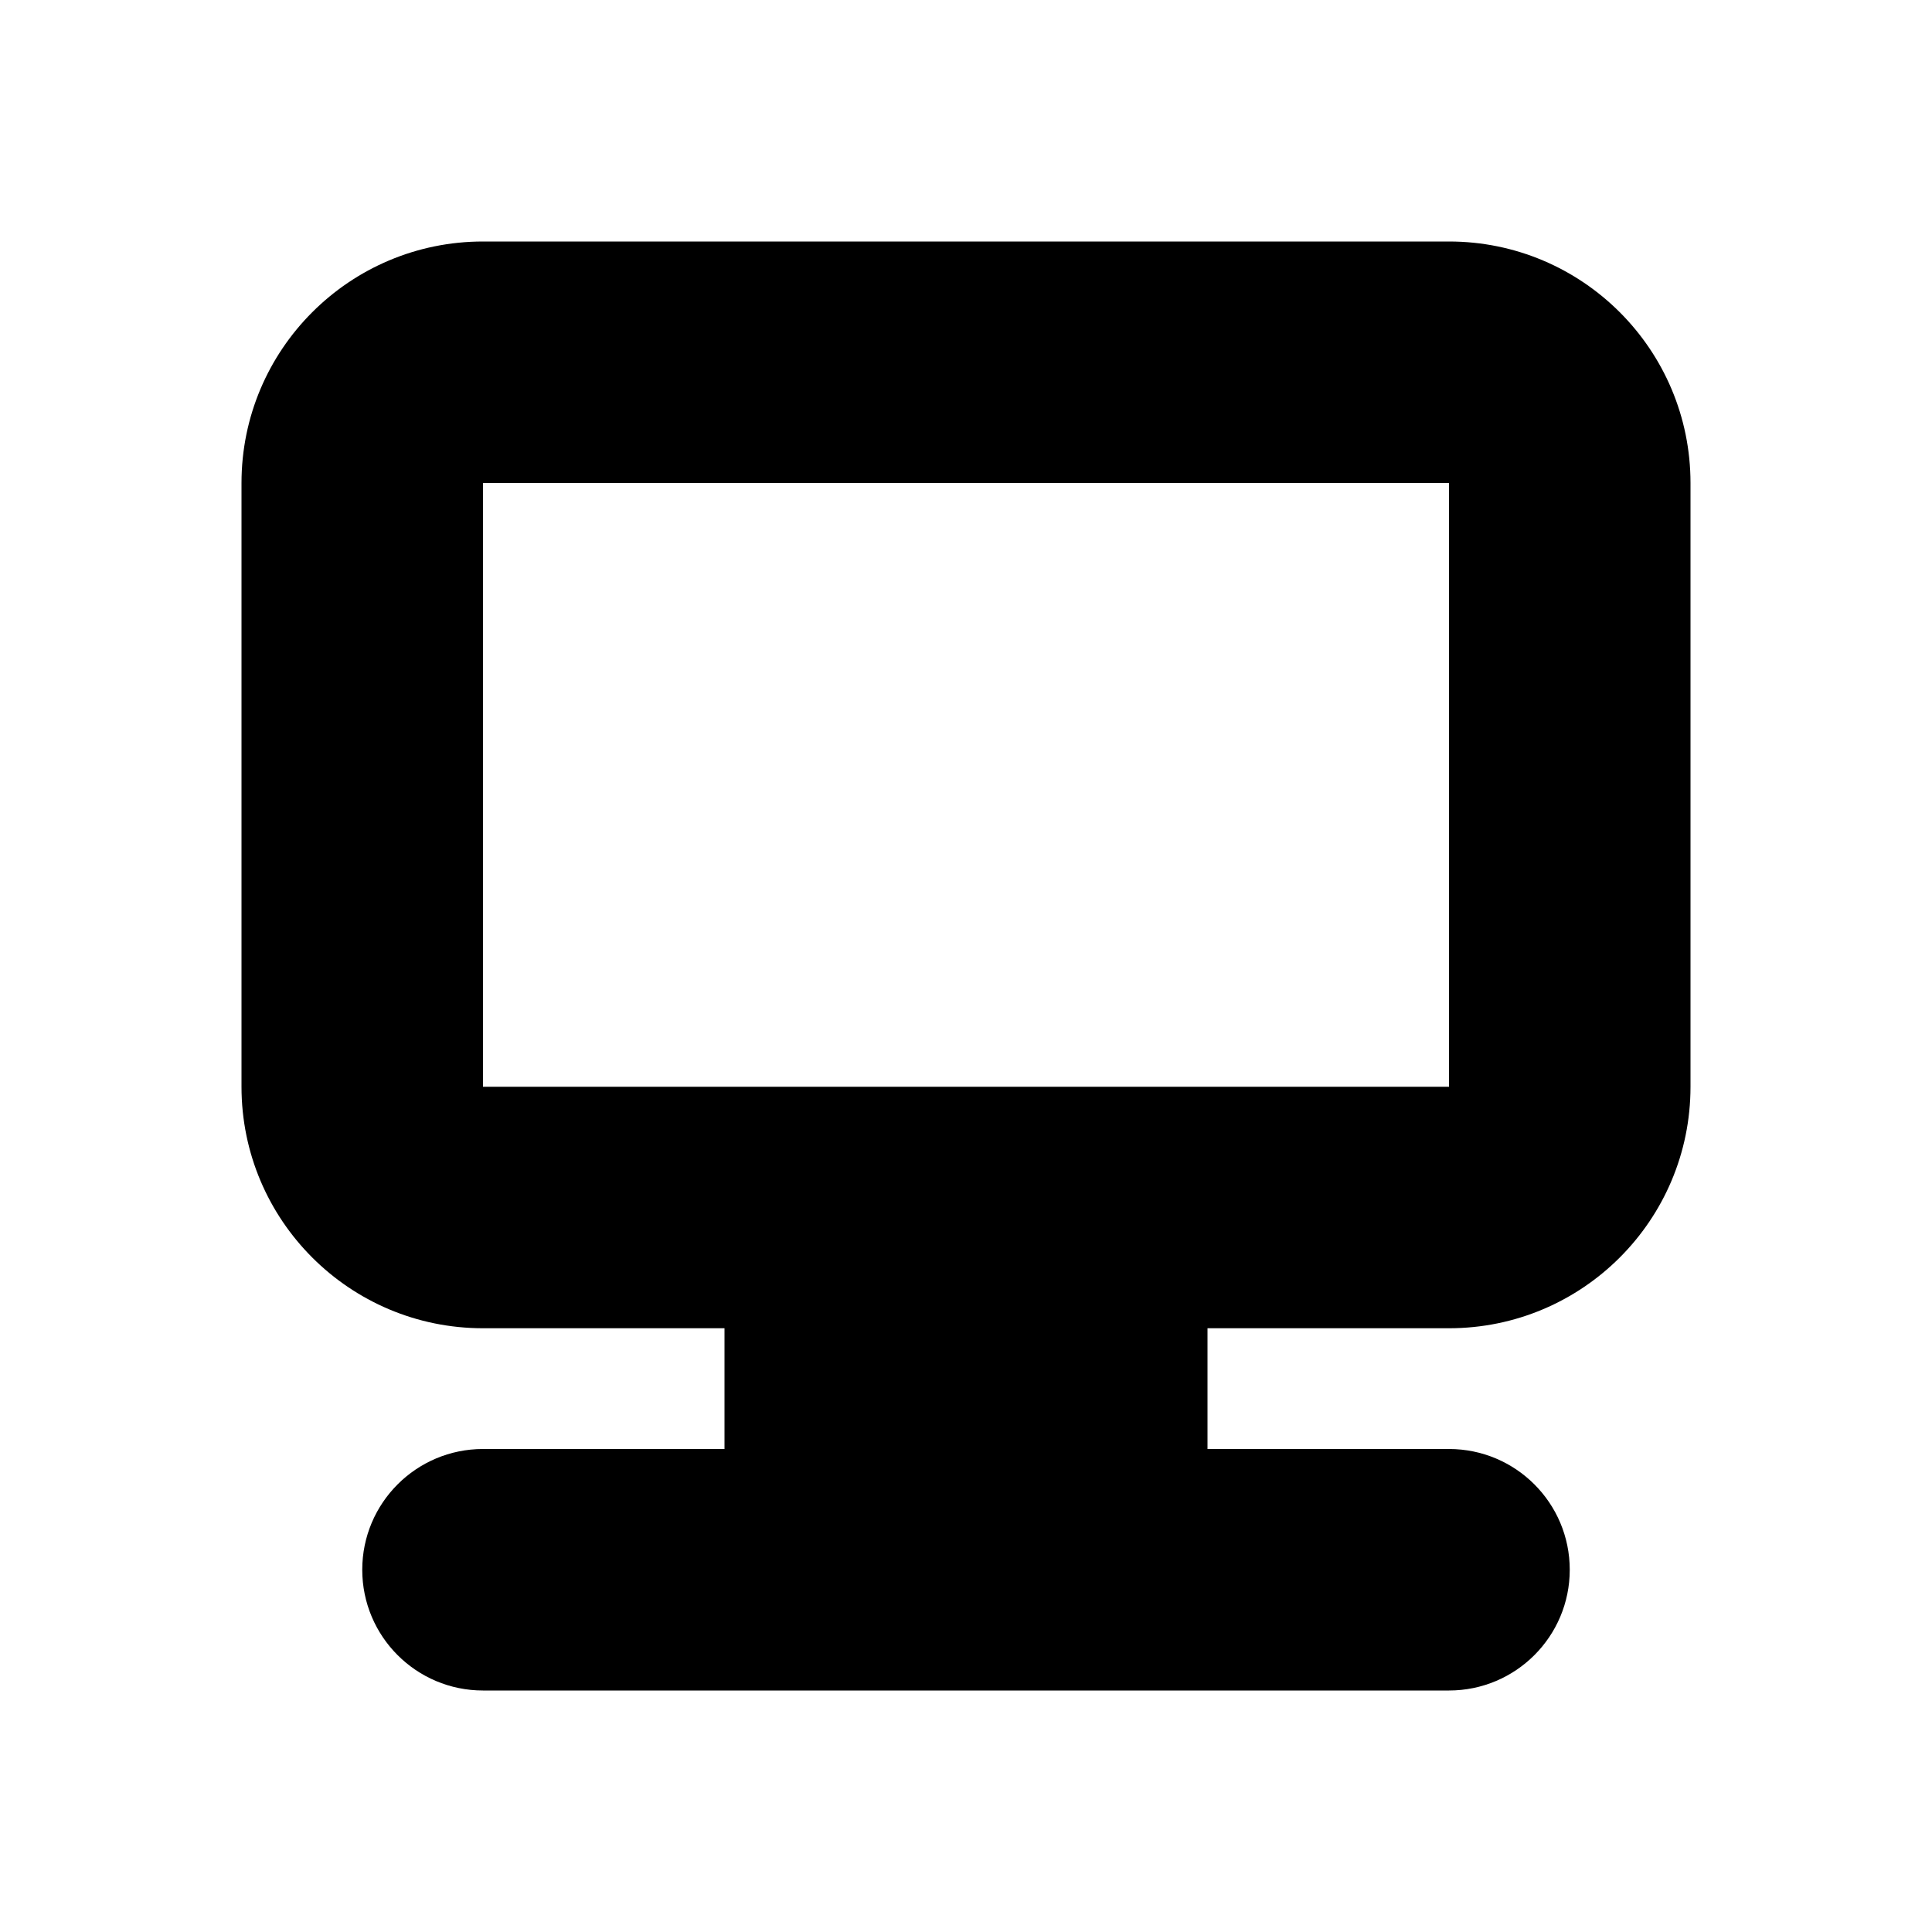
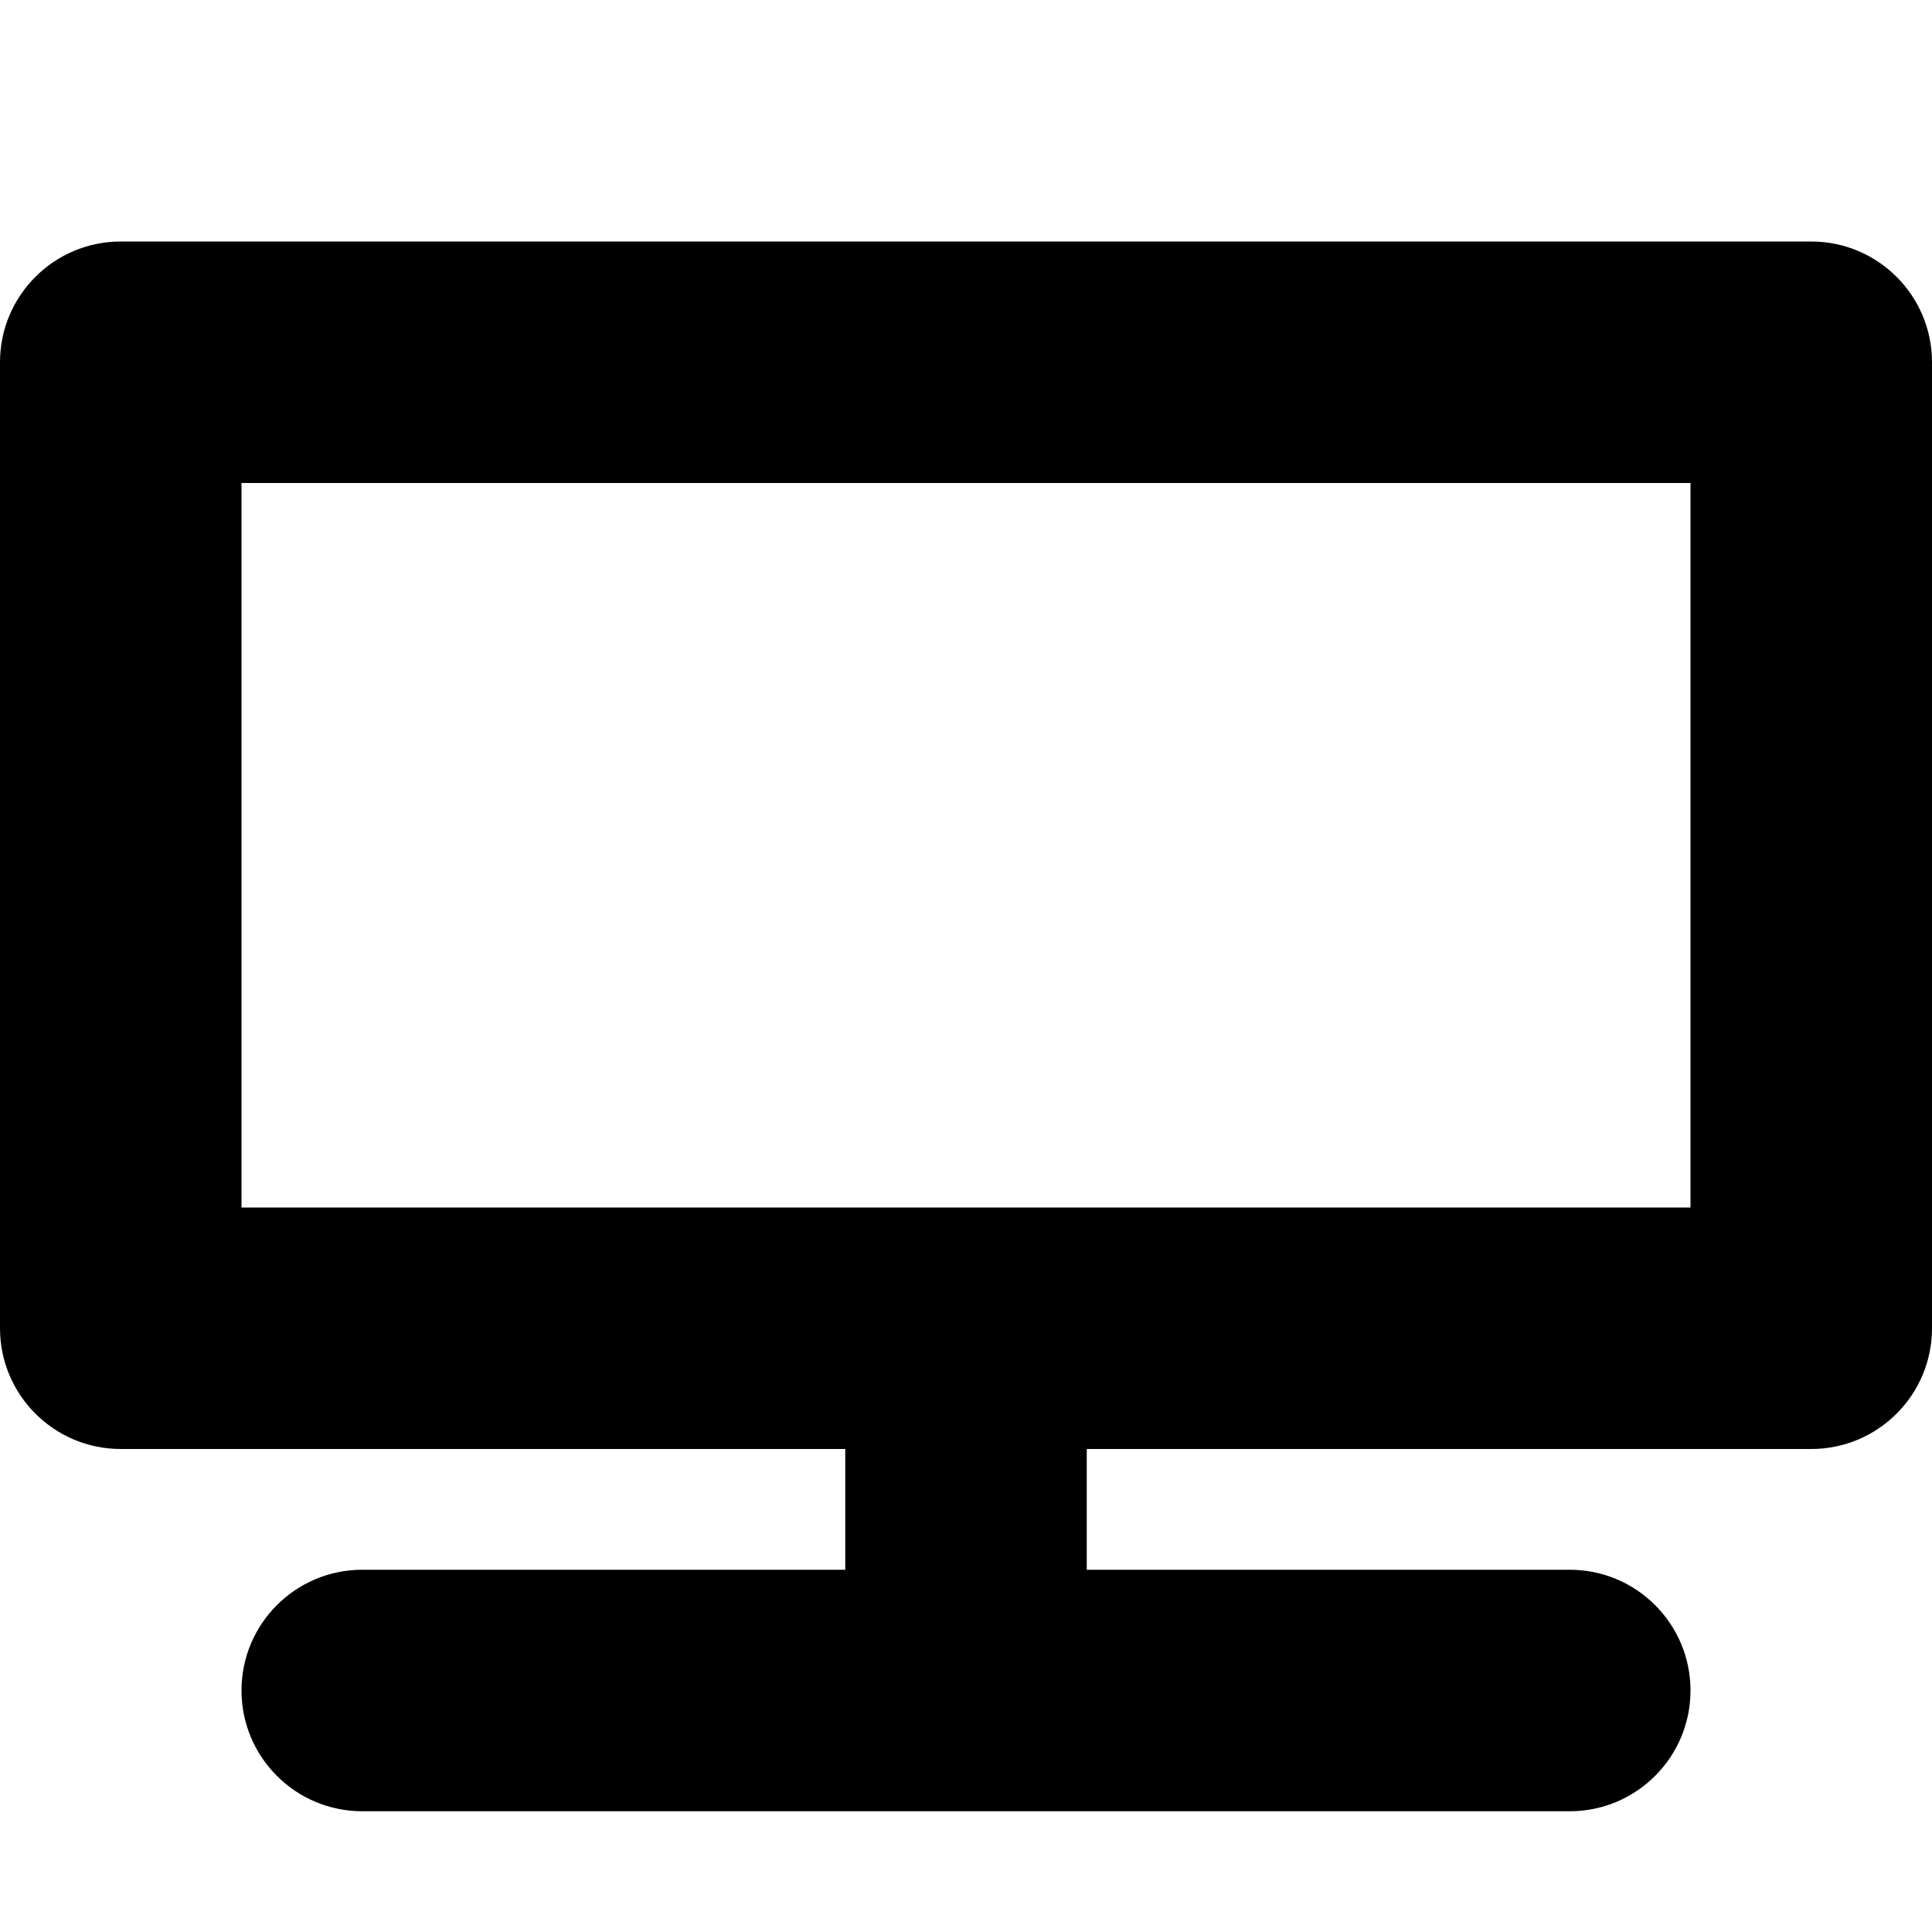
<svg xmlns="http://www.w3.org/2000/svg" width="16" height="16" viewBox="0 0 16 16">
-   <path d="M10 11v1h2a1 1 0 0 1 0 2H4a1 1 0 0 1 0-2h2v-1H4a2 2 0 0 1-2-2V4a2 2 0 0 1 2-2h8a2 2 0 0 1 2 2v5a2 2 0 0 1-2 2h-2zM4 4v5h8V4H4z" id="a" />
+   <path fill="#000000" fill-rule="evenodd" d="M1,2 C0.448,2 0,2.448 0,3 L0,11 C0,11.552 0.448,12 1,12 L7,12 L7,13 L3,13 C2.448,13 2,13.448 2,14 C2,14.552 2.448,15 3,15 L13,15 C13.552,15 14,14.552 14,14 C14,13.448 13.552,13 13,13 L9,13 L9,12 L15,12 C15.552,12 16,11.552 16,11 L16,3 C16,2.448 15.552,2 15,2 L1,2 Z M2,4 L2,10 L14,10 L14,4 L2,4 Z" />
</svg>
